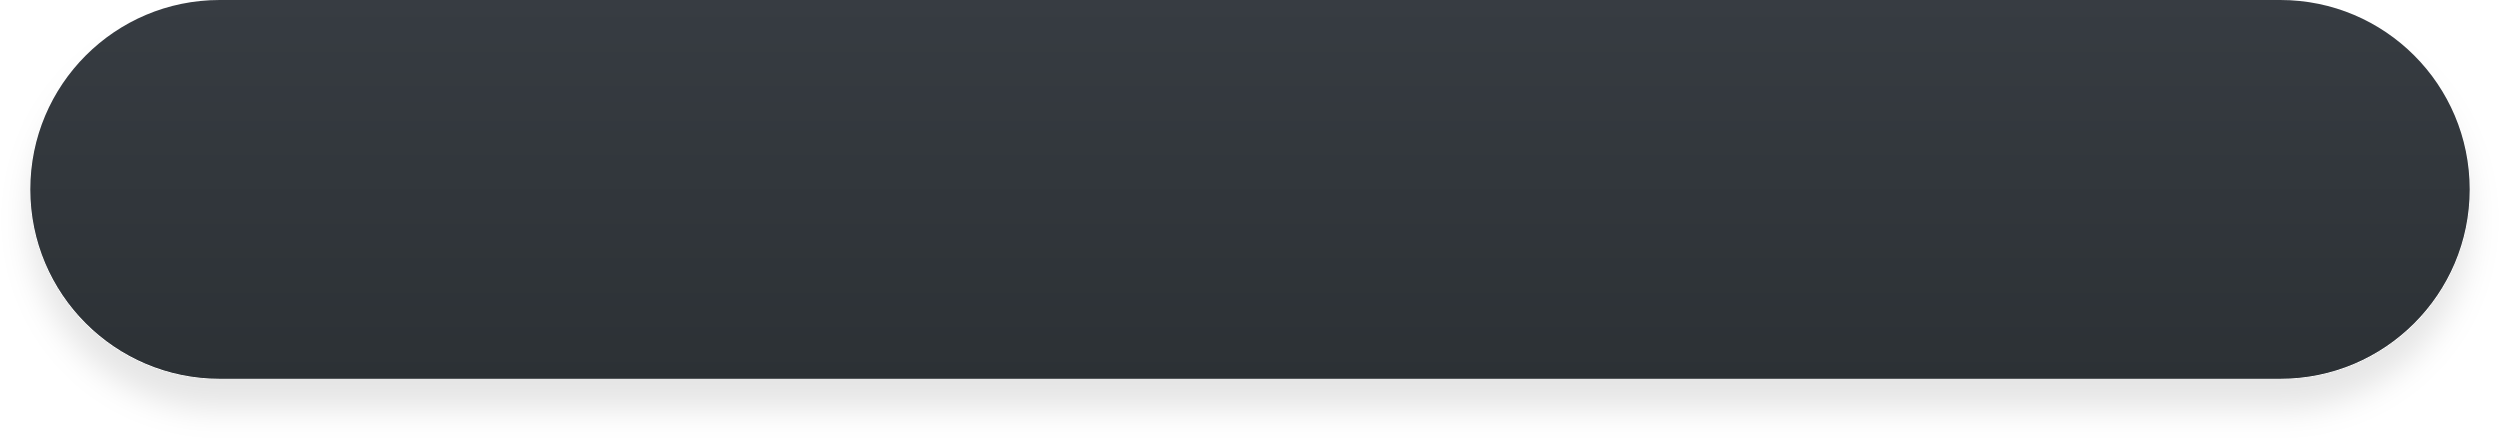
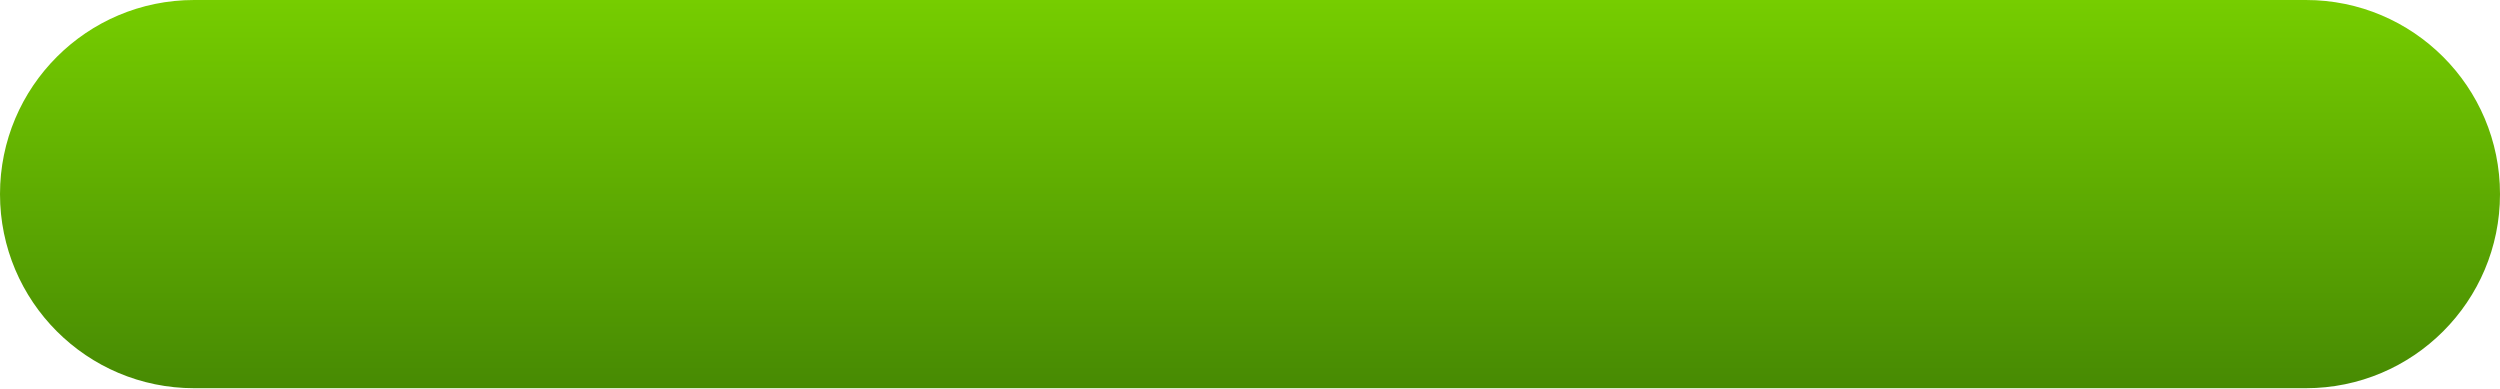
- <svg xmlns="http://www.w3.org/2000/svg" width="330" height="58" viewBox="0 0 330 58" fill="none">
-   <g filter="url(#filter0_d_1_61881)">
-     <path fill-rule="evenodd" clip-rule="evenodd" d="M4 25C4 11.193 15.193 0 29 0H301C314.807 0 326 11.193 326 25C326 38.807 314.807 50 301 50H29C15.193 50 4 38.807 4 25Z" fill="url(#paint0_linear_1_61881)" />
-   </g>
+ <svg xmlns="http://www.w3.org/2000/svg" width="322" height="50" viewBox="0 0 322 50" fill="none">
+   <path fill-rule="evenodd" clip-rule="evenodd" d="M0 25C0 11.193 11.193 0 25 0H297C310.807 0 322 11.193 322 25C322 38.807 310.807 50 297 50H25C11.193 50 0 38.807 0 25Z" fill="url(#paint0_linear_1_11560)" />
  <defs>
-     <filter id="filter0_d_1_61881" x="0" y="0" width="330" height="58" filterUnits="userSpaceOnUse" color-interpolation-filters="sRGB">
-       <feFlood flood-opacity="0" result="BackgroundImageFix" />
-       <feColorMatrix in="SourceAlpha" type="matrix" values="0 0 0 0 0 0 0 0 0 0 0 0 0 0 0 0 0 0 127 0" result="hardAlpha" />
-       <feOffset dy="4" />
-       <feGaussianBlur stdDeviation="2" />
-       <feComposite in2="hardAlpha" operator="out" />
-       <feColorMatrix type="matrix" values="0 0 0 0 0 0 0 0 0 0 0 0 0 0 0 0 0 0 0.1 0" />
-       <feBlend mode="normal" in2="BackgroundImageFix" result="effect1_dropShadow_1_61881" />
-       <feBlend mode="normal" in="SourceGraphic" in2="effect1_dropShadow_1_61881" result="shape" />
-     </filter>
-     <linearGradient id="paint0_linear_1_61881" x1="165" y1="0" x2="165" y2="50" gradientUnits="userSpaceOnUse">
-       <stop stop-color="#373C42" />
-       <stop offset="1" stop-color="#2C3135" />
+     <linearGradient id="paint0_linear_1_11560" x1="161" y1="0" x2="161" y2="50" gradientUnits="userSpaceOnUse">
+       <stop stop-color="#76CD00" />
+       <stop offset="1" stop-color="#478A03" />
    </linearGradient>
  </defs>
</svg>
